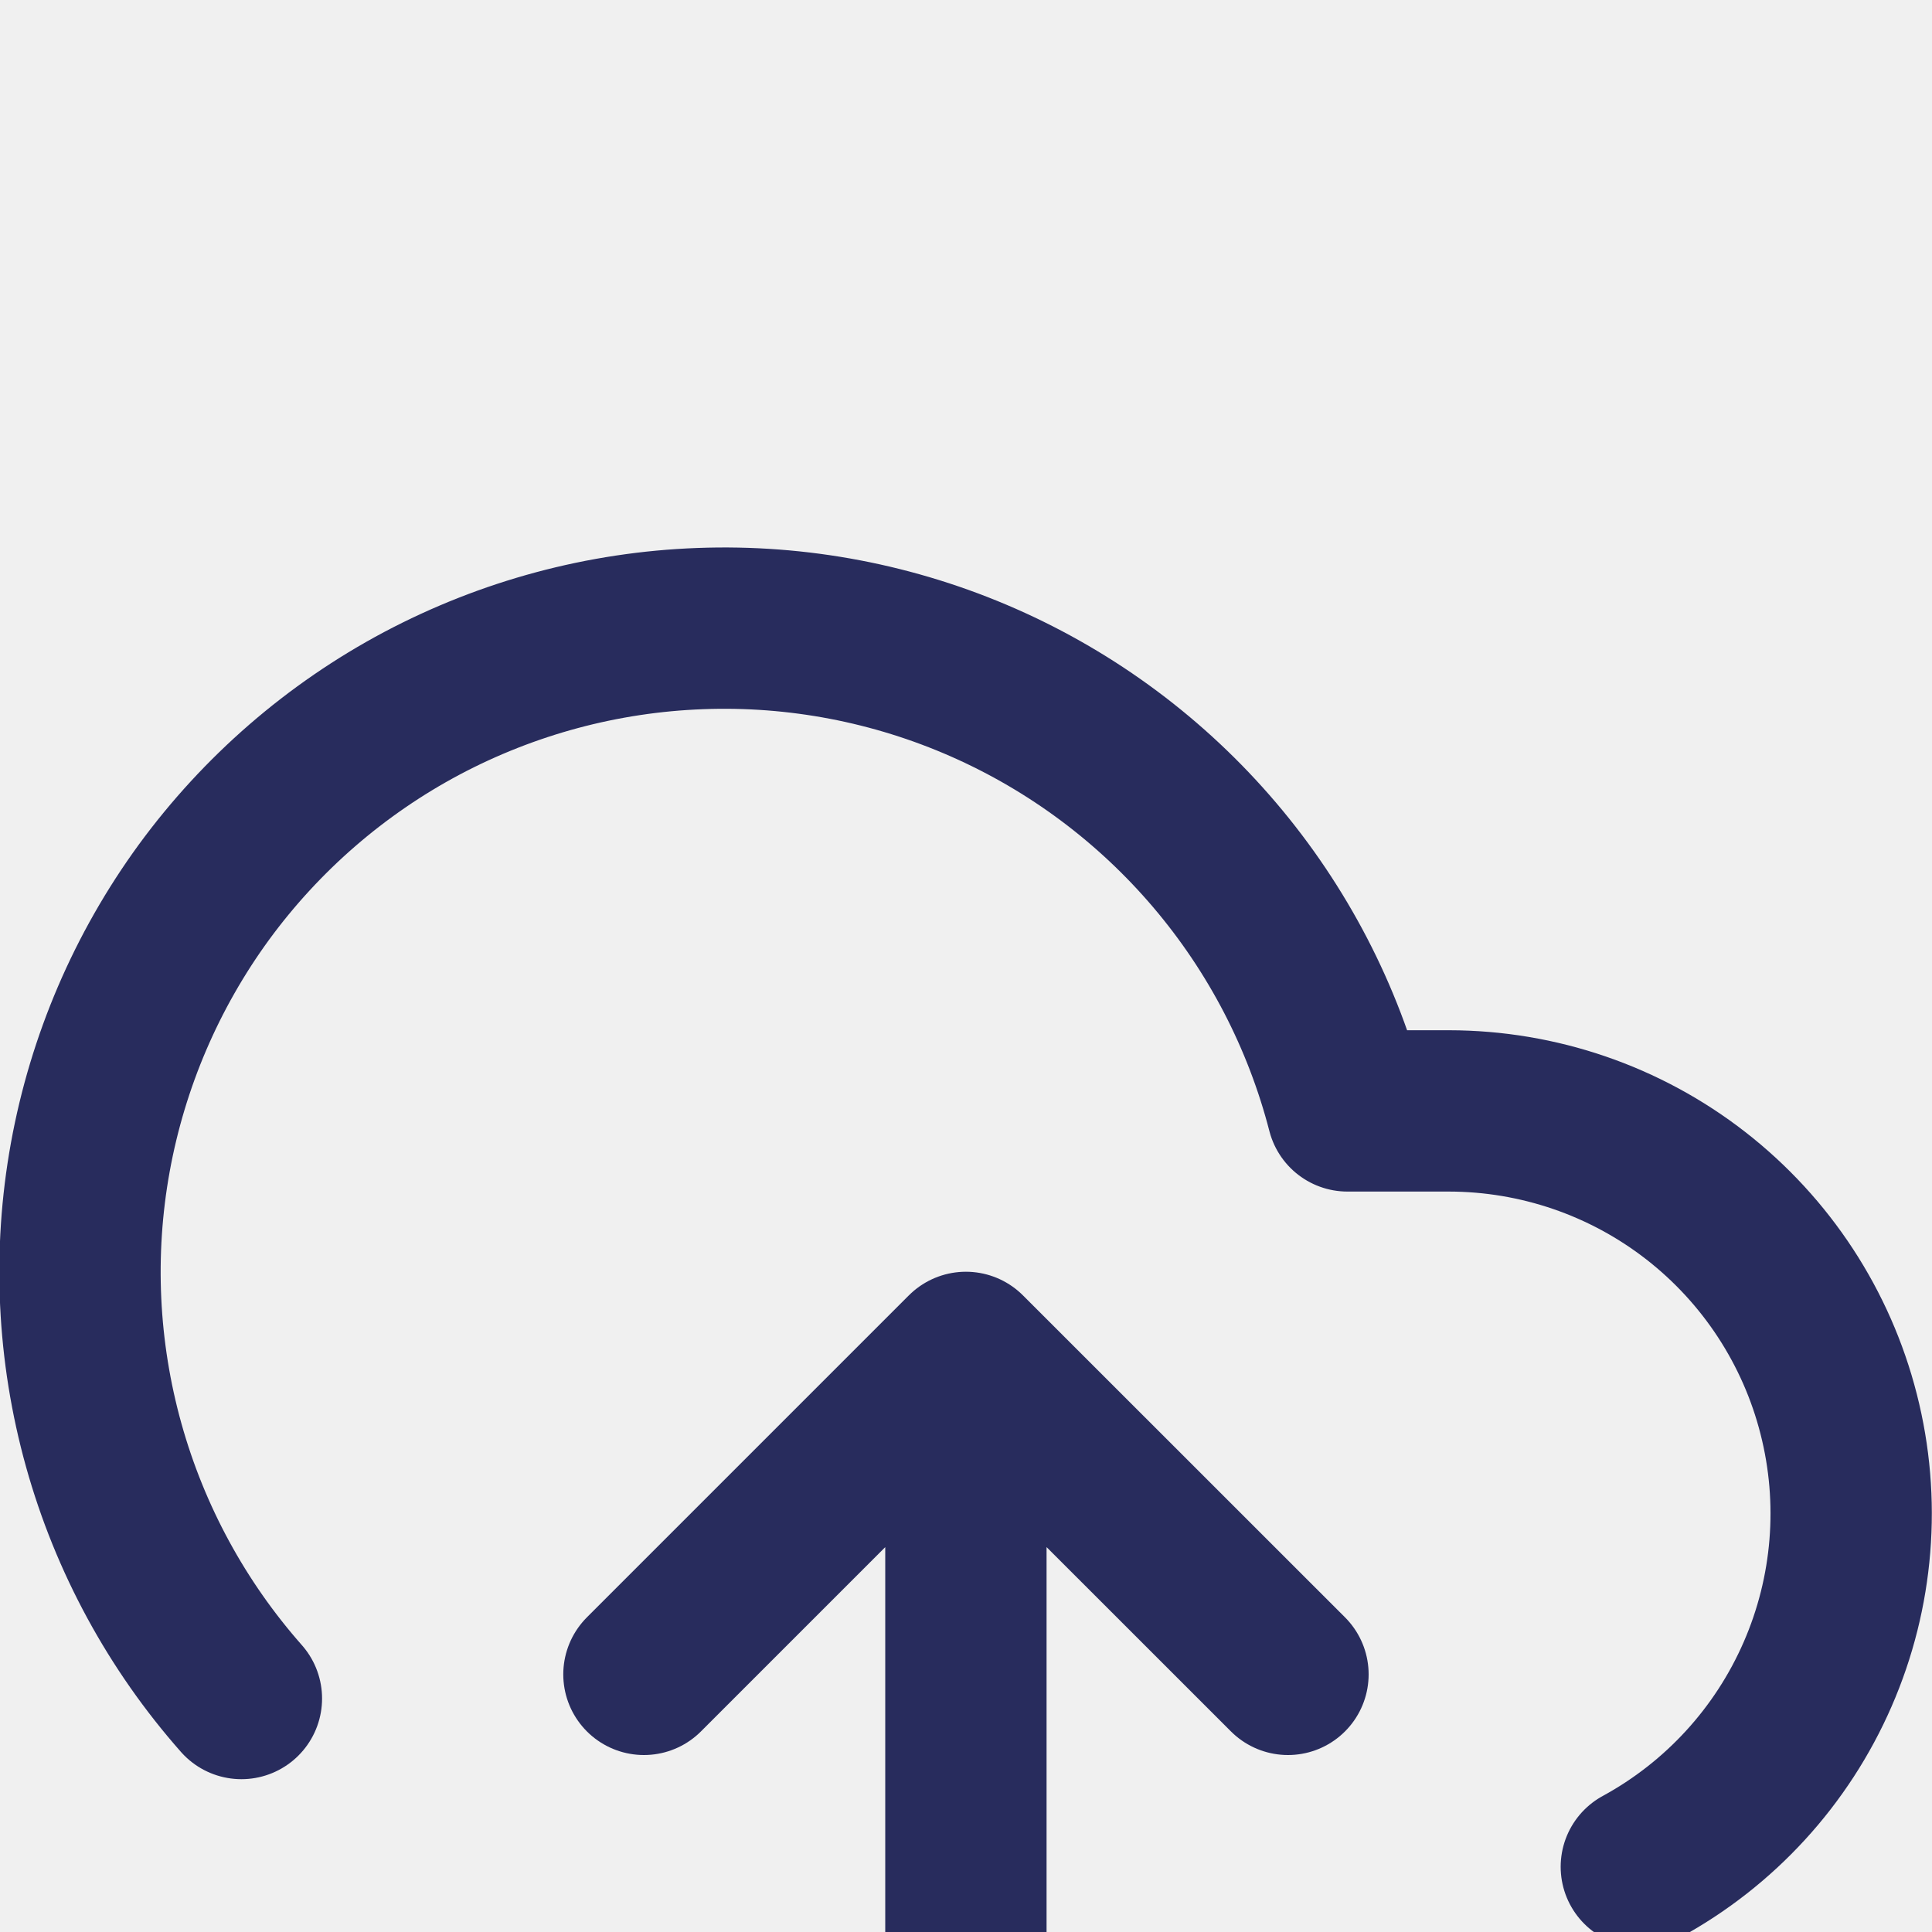
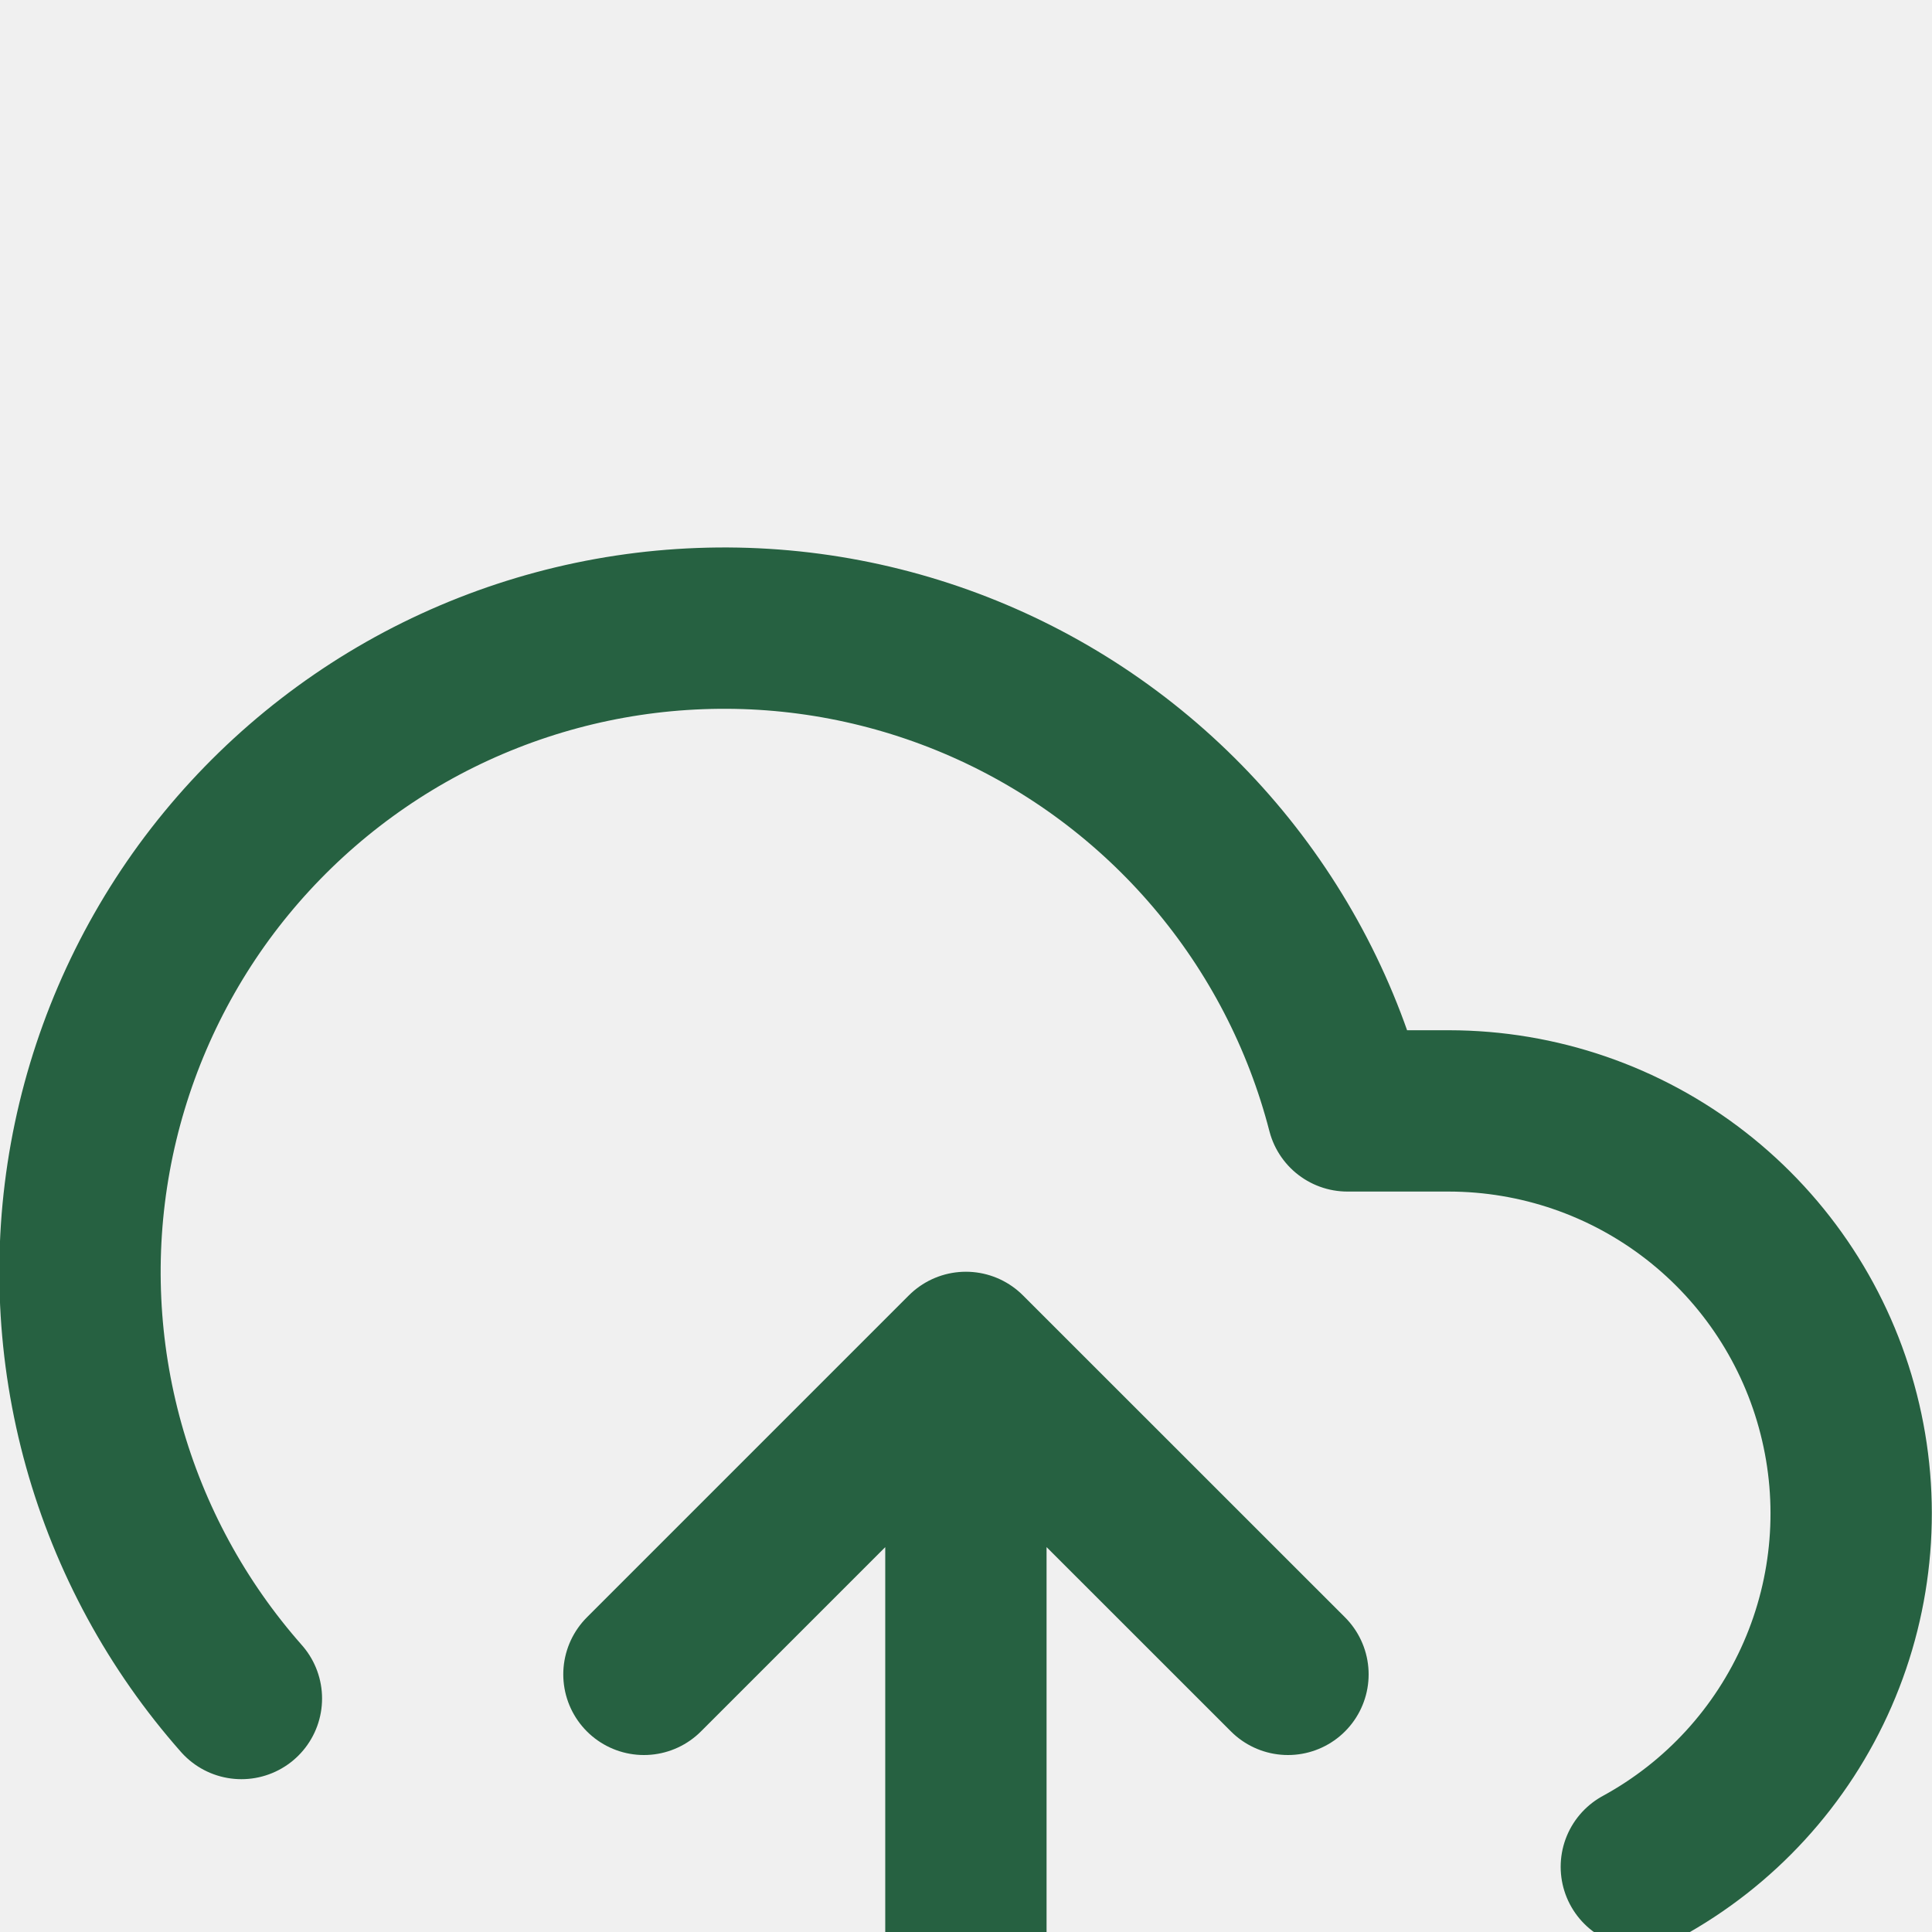
<svg xmlns="http://www.w3.org/2000/svg" width="20" height="20" viewBox="0 0 20 20" fill="none">
  <g clip-path="url(#clip0_556_2171)">
-     <path d="M13.333 17.333L9.999 14M9.999 14L6.666 17.333M9.999 14V21.5M16.991 19.325C17.804 18.882 18.446 18.181 18.816 17.332C19.186 16.484 19.263 15.536 19.034 14.639C18.806 13.742 18.285 12.946 17.555 12.378C16.824 11.809 15.925 11.501 14.999 11.5H13.949C13.697 10.524 13.227 9.619 12.574 8.851C11.921 8.083 11.103 7.473 10.181 7.067C9.259 6.661 8.256 6.469 7.249 6.507C6.242 6.544 5.257 6.809 4.367 7.281C3.477 7.754 2.706 8.423 2.111 9.236C1.517 10.05 1.115 10.988 0.935 11.979C0.755 12.971 0.803 13.99 1.074 14.961C1.345 15.932 1.832 16.828 2.499 17.583" stroke="#282C5D" stroke-width="1.67" stroke-linecap="round" stroke-linejoin="round" />
+     <path d="M13.333 17.333L9.999 14M9.999 14L6.666 17.333M9.999 14V21.5M16.991 19.325C17.804 18.882 18.446 18.181 18.816 17.332C19.186 16.484 19.263 15.536 19.034 14.639C18.806 13.742 18.285 12.946 17.555 12.378C16.824 11.809 15.925 11.501 14.999 11.5H13.949C13.697 10.524 13.227 9.619 12.574 8.851C11.921 8.083 11.103 7.473 10.181 7.067C9.259 6.661 8.256 6.469 7.249 6.507C6.242 6.544 5.257 6.809 4.367 7.281C3.477 7.754 2.706 8.423 2.111 9.236C1.517 10.05 1.115 10.988 0.935 11.979C0.755 12.971 0.803 13.99 1.074 14.961C1.345 15.932 1.832 16.828 2.499 17.583" stroke="#266141" stroke-linecap="round" stroke-linejoin="round" stroke-width="1.67" />
  </g>
  <defs>
    <clipPath id="clip0_556_2171">
      <rect width="20" height="20" fill="white" />
    </clipPath>
  </defs>
</svg>
